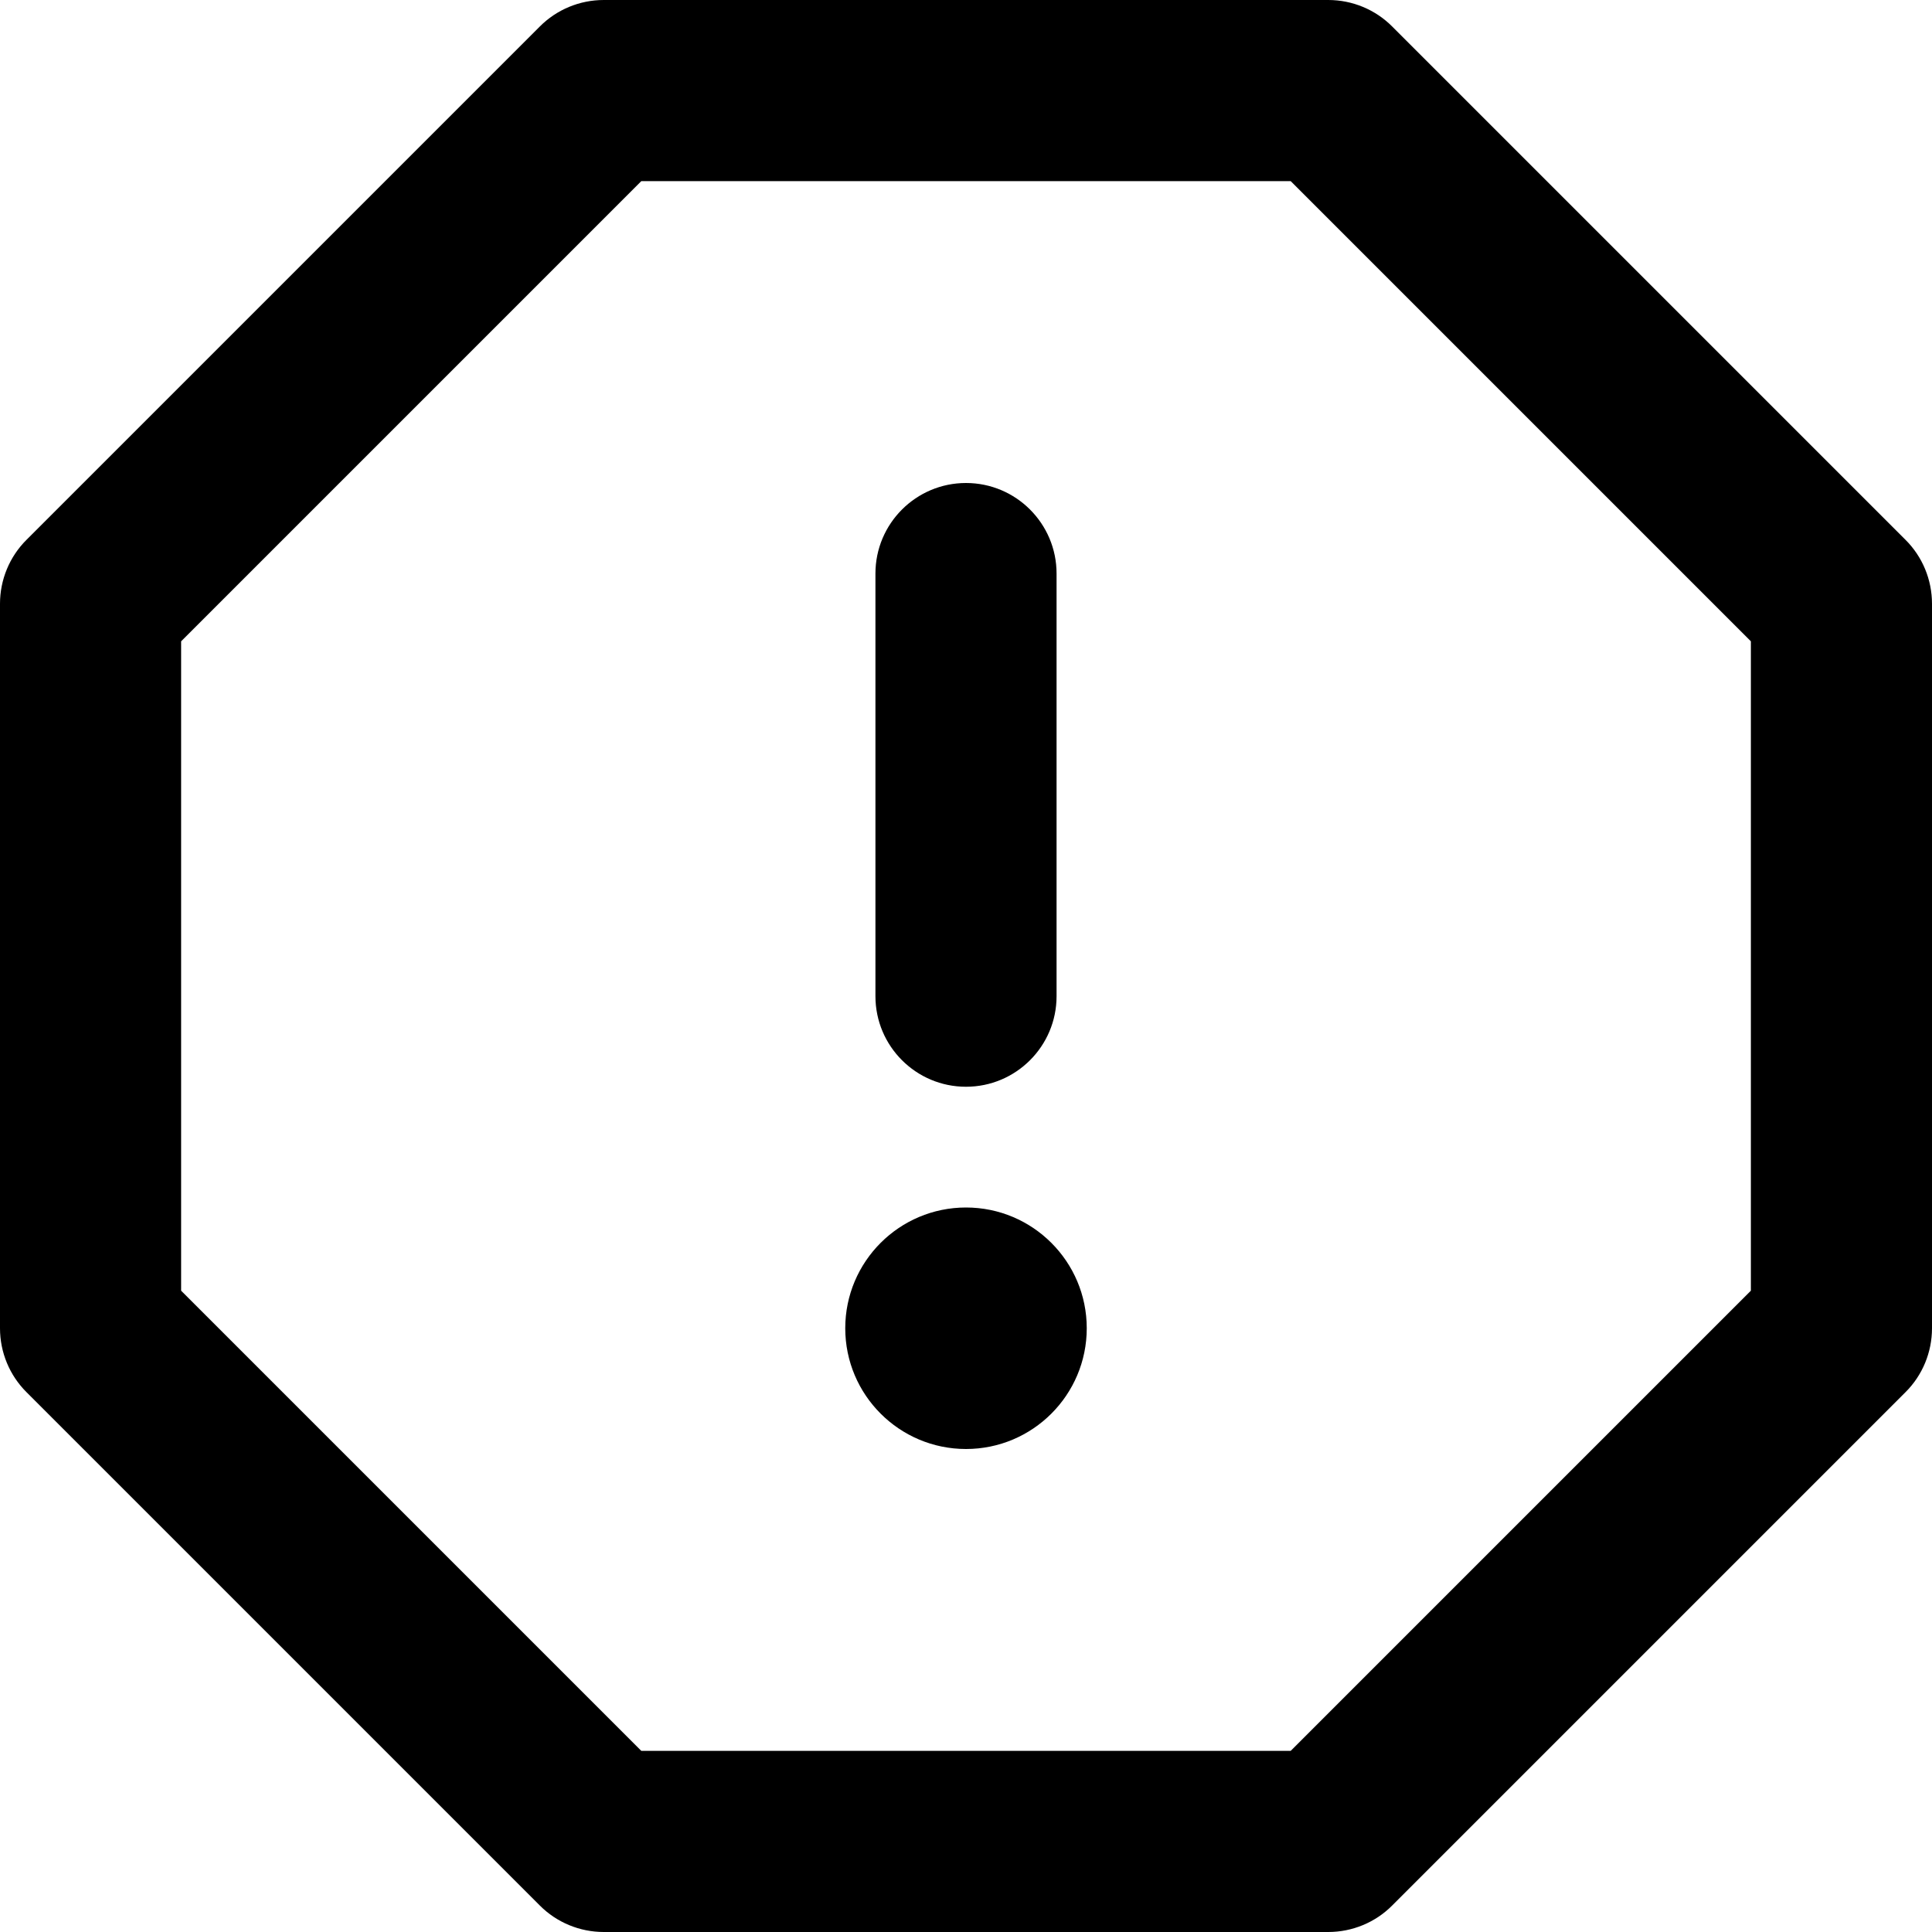
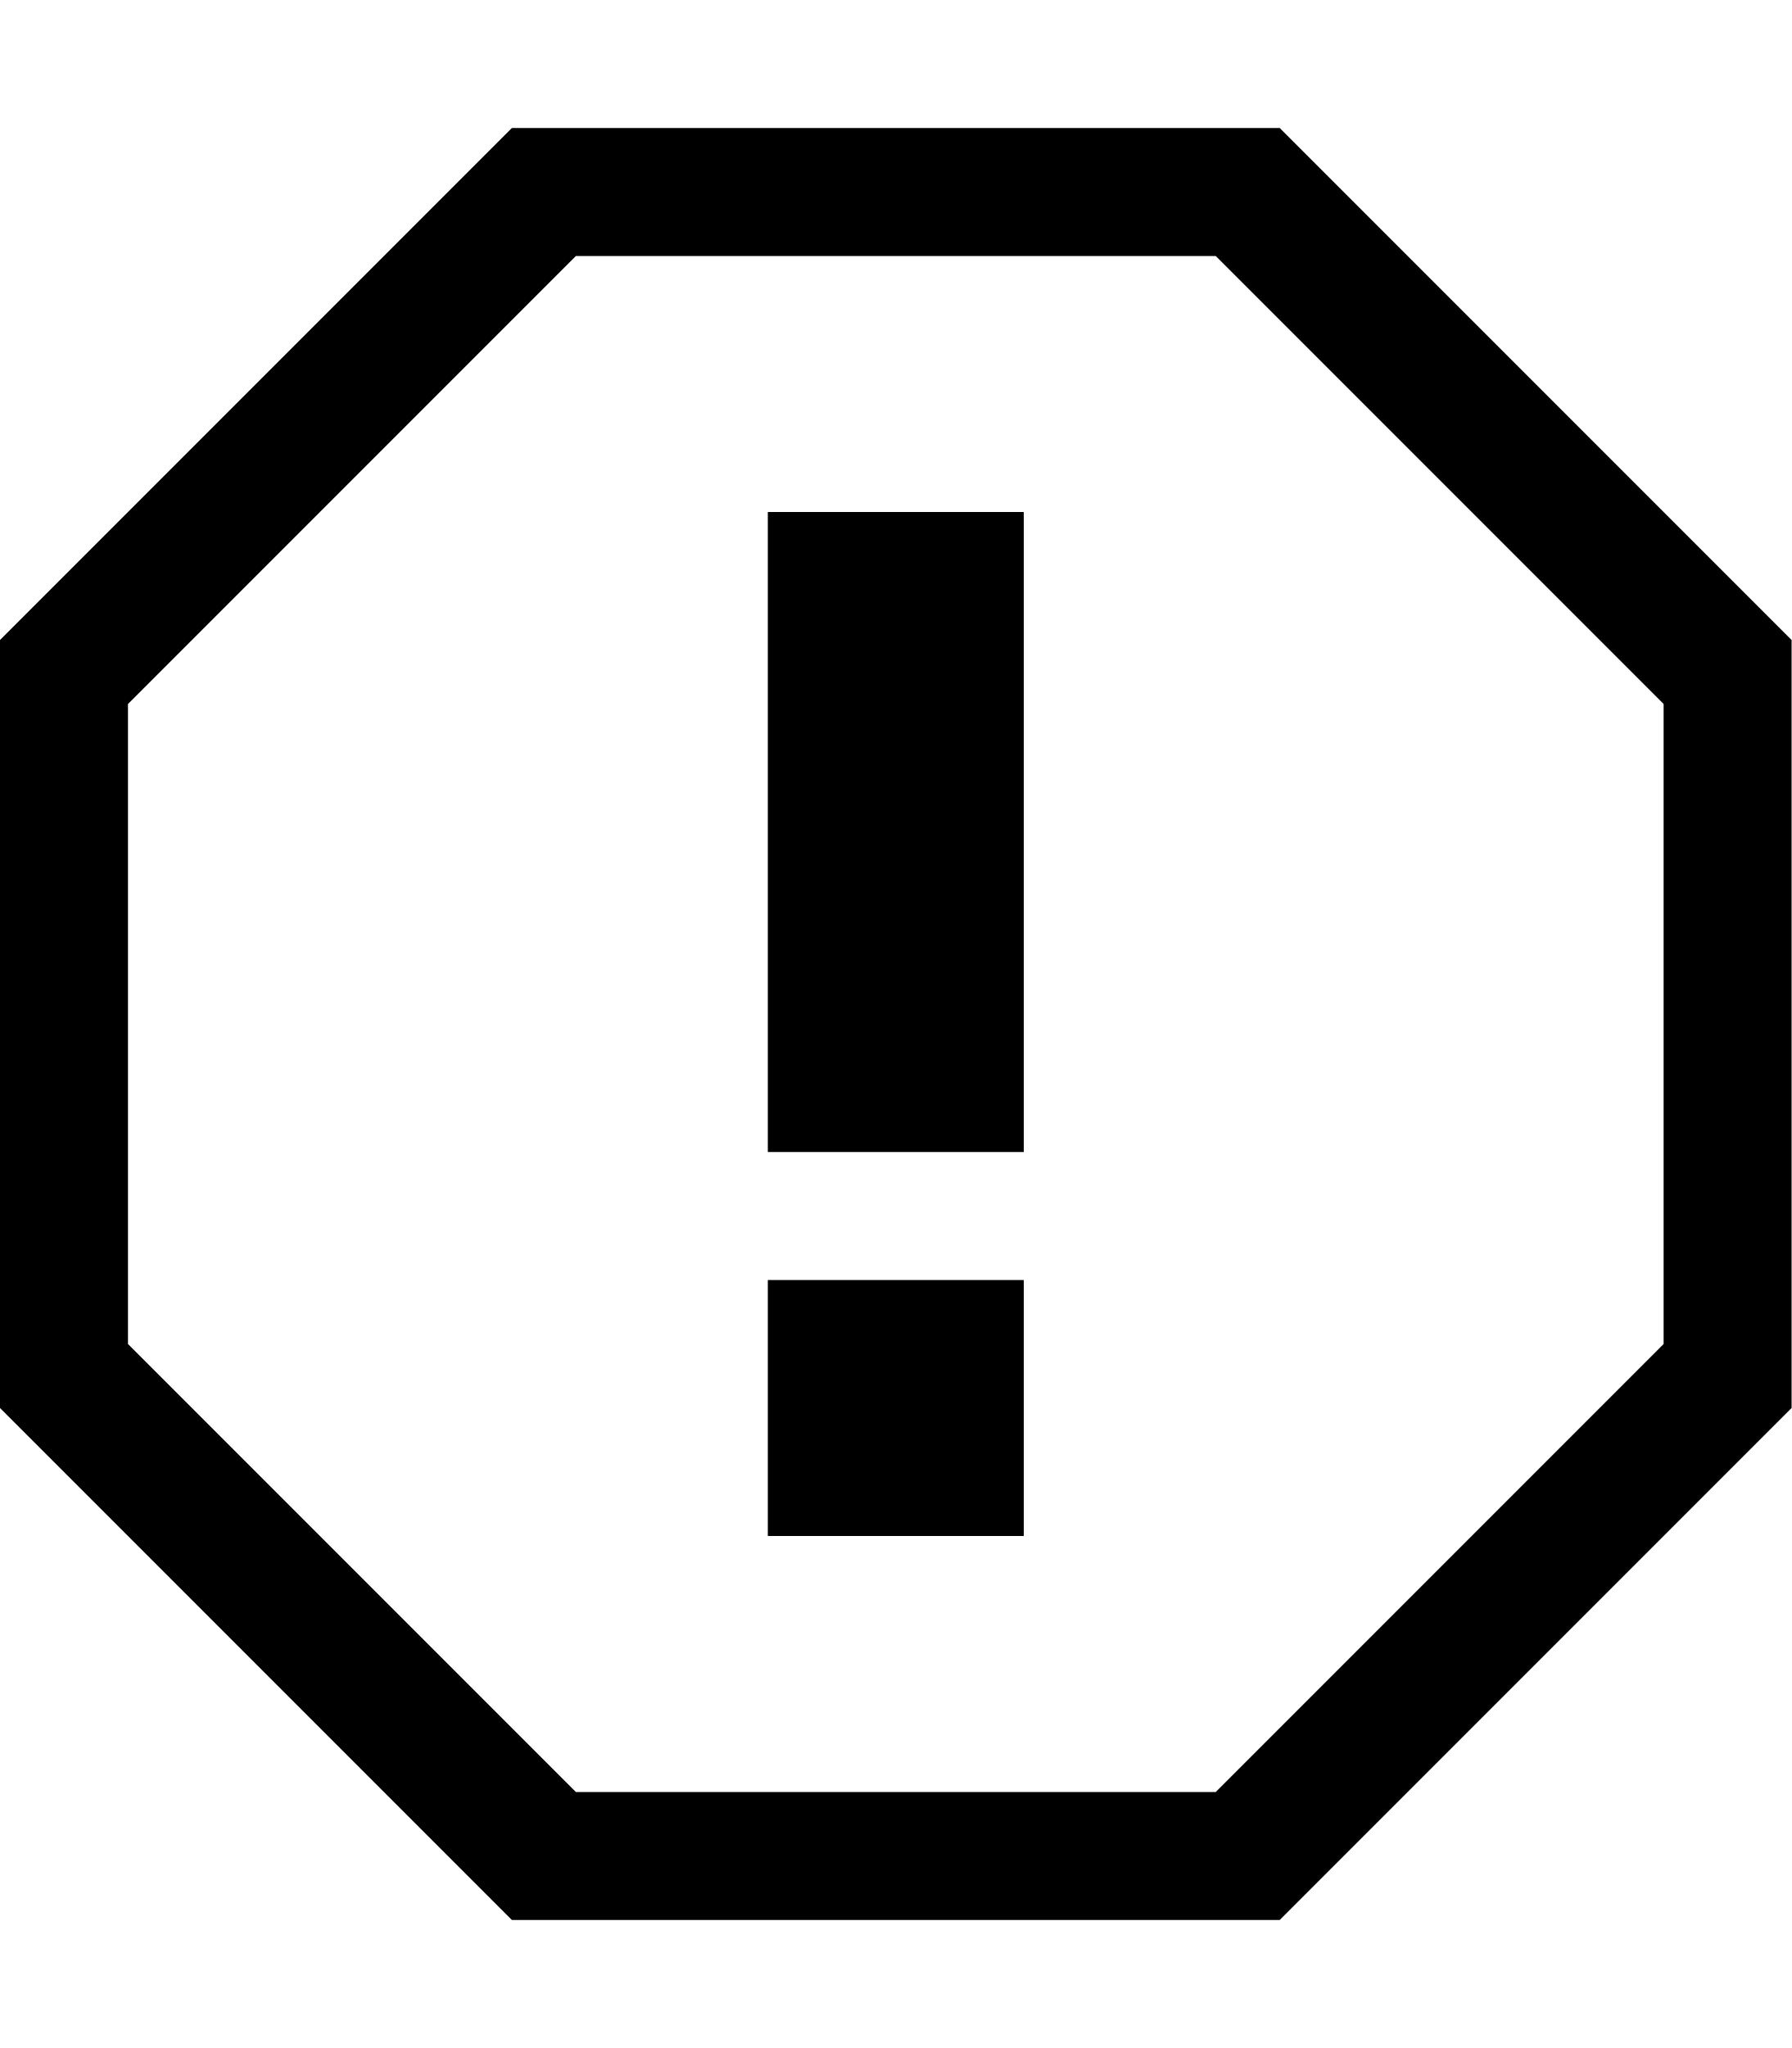
- <svg xmlns="http://www.w3.org/2000/svg" width="16" height="16" viewBox="0 0 16 16">
-   <path fill-rule="evenodd" clip-rule="evenodd" d="M4.47 0.22C4.61 0.079 4.801 0 5 0H11C11.199 0 11.39 0.079 11.53 0.22L15.78 4.47C15.921 4.61 16 4.801 16 5V11C16 11.199 15.921 11.39 15.78 11.53L11.53 15.78C11.39 15.921 11.199 16 11 16H5C4.801 16 4.61 15.921 4.47 15.78L0.22 11.53C0.079 11.39 0 11.199 0 11V5C0 4.801 0.079 4.61 0.22 4.47L4.47 0.22ZM5.311 1.5L1.5 5.311V10.689L5.311 14.5H10.689L14.5 10.689V5.311L10.689 1.5H5.311ZM8 4C8.414 4 8.75 4.336 8.75 4.75V8.25C8.75 8.664 8.414 9 8 9C7.586 9 7.25 8.664 7.25 8.25V4.75C7.25 4.336 7.586 4 8 4ZM8 12C8.552 12 9 11.552 9 11C9 10.448 8.552 10 8 10C7.448 10 7 10.448 7 11C7 11.552 7.448 12 8 12Z" />
+ <svg xmlns="http://www.w3.org/2000/svg" width="14" height="16" viewBox="0 0 14 16">
+   <path fill-rule="evenodd" d="M10 1H4L0 5v6l4 4h6l4-4V5l-4-4zm3 9.5L9.5 14h-5L1 10.5v-5L4.5 2h5L13 5.5v5zM6 4h2v5H6V4zm0 6h2v2H6v-2z" />
</svg>
